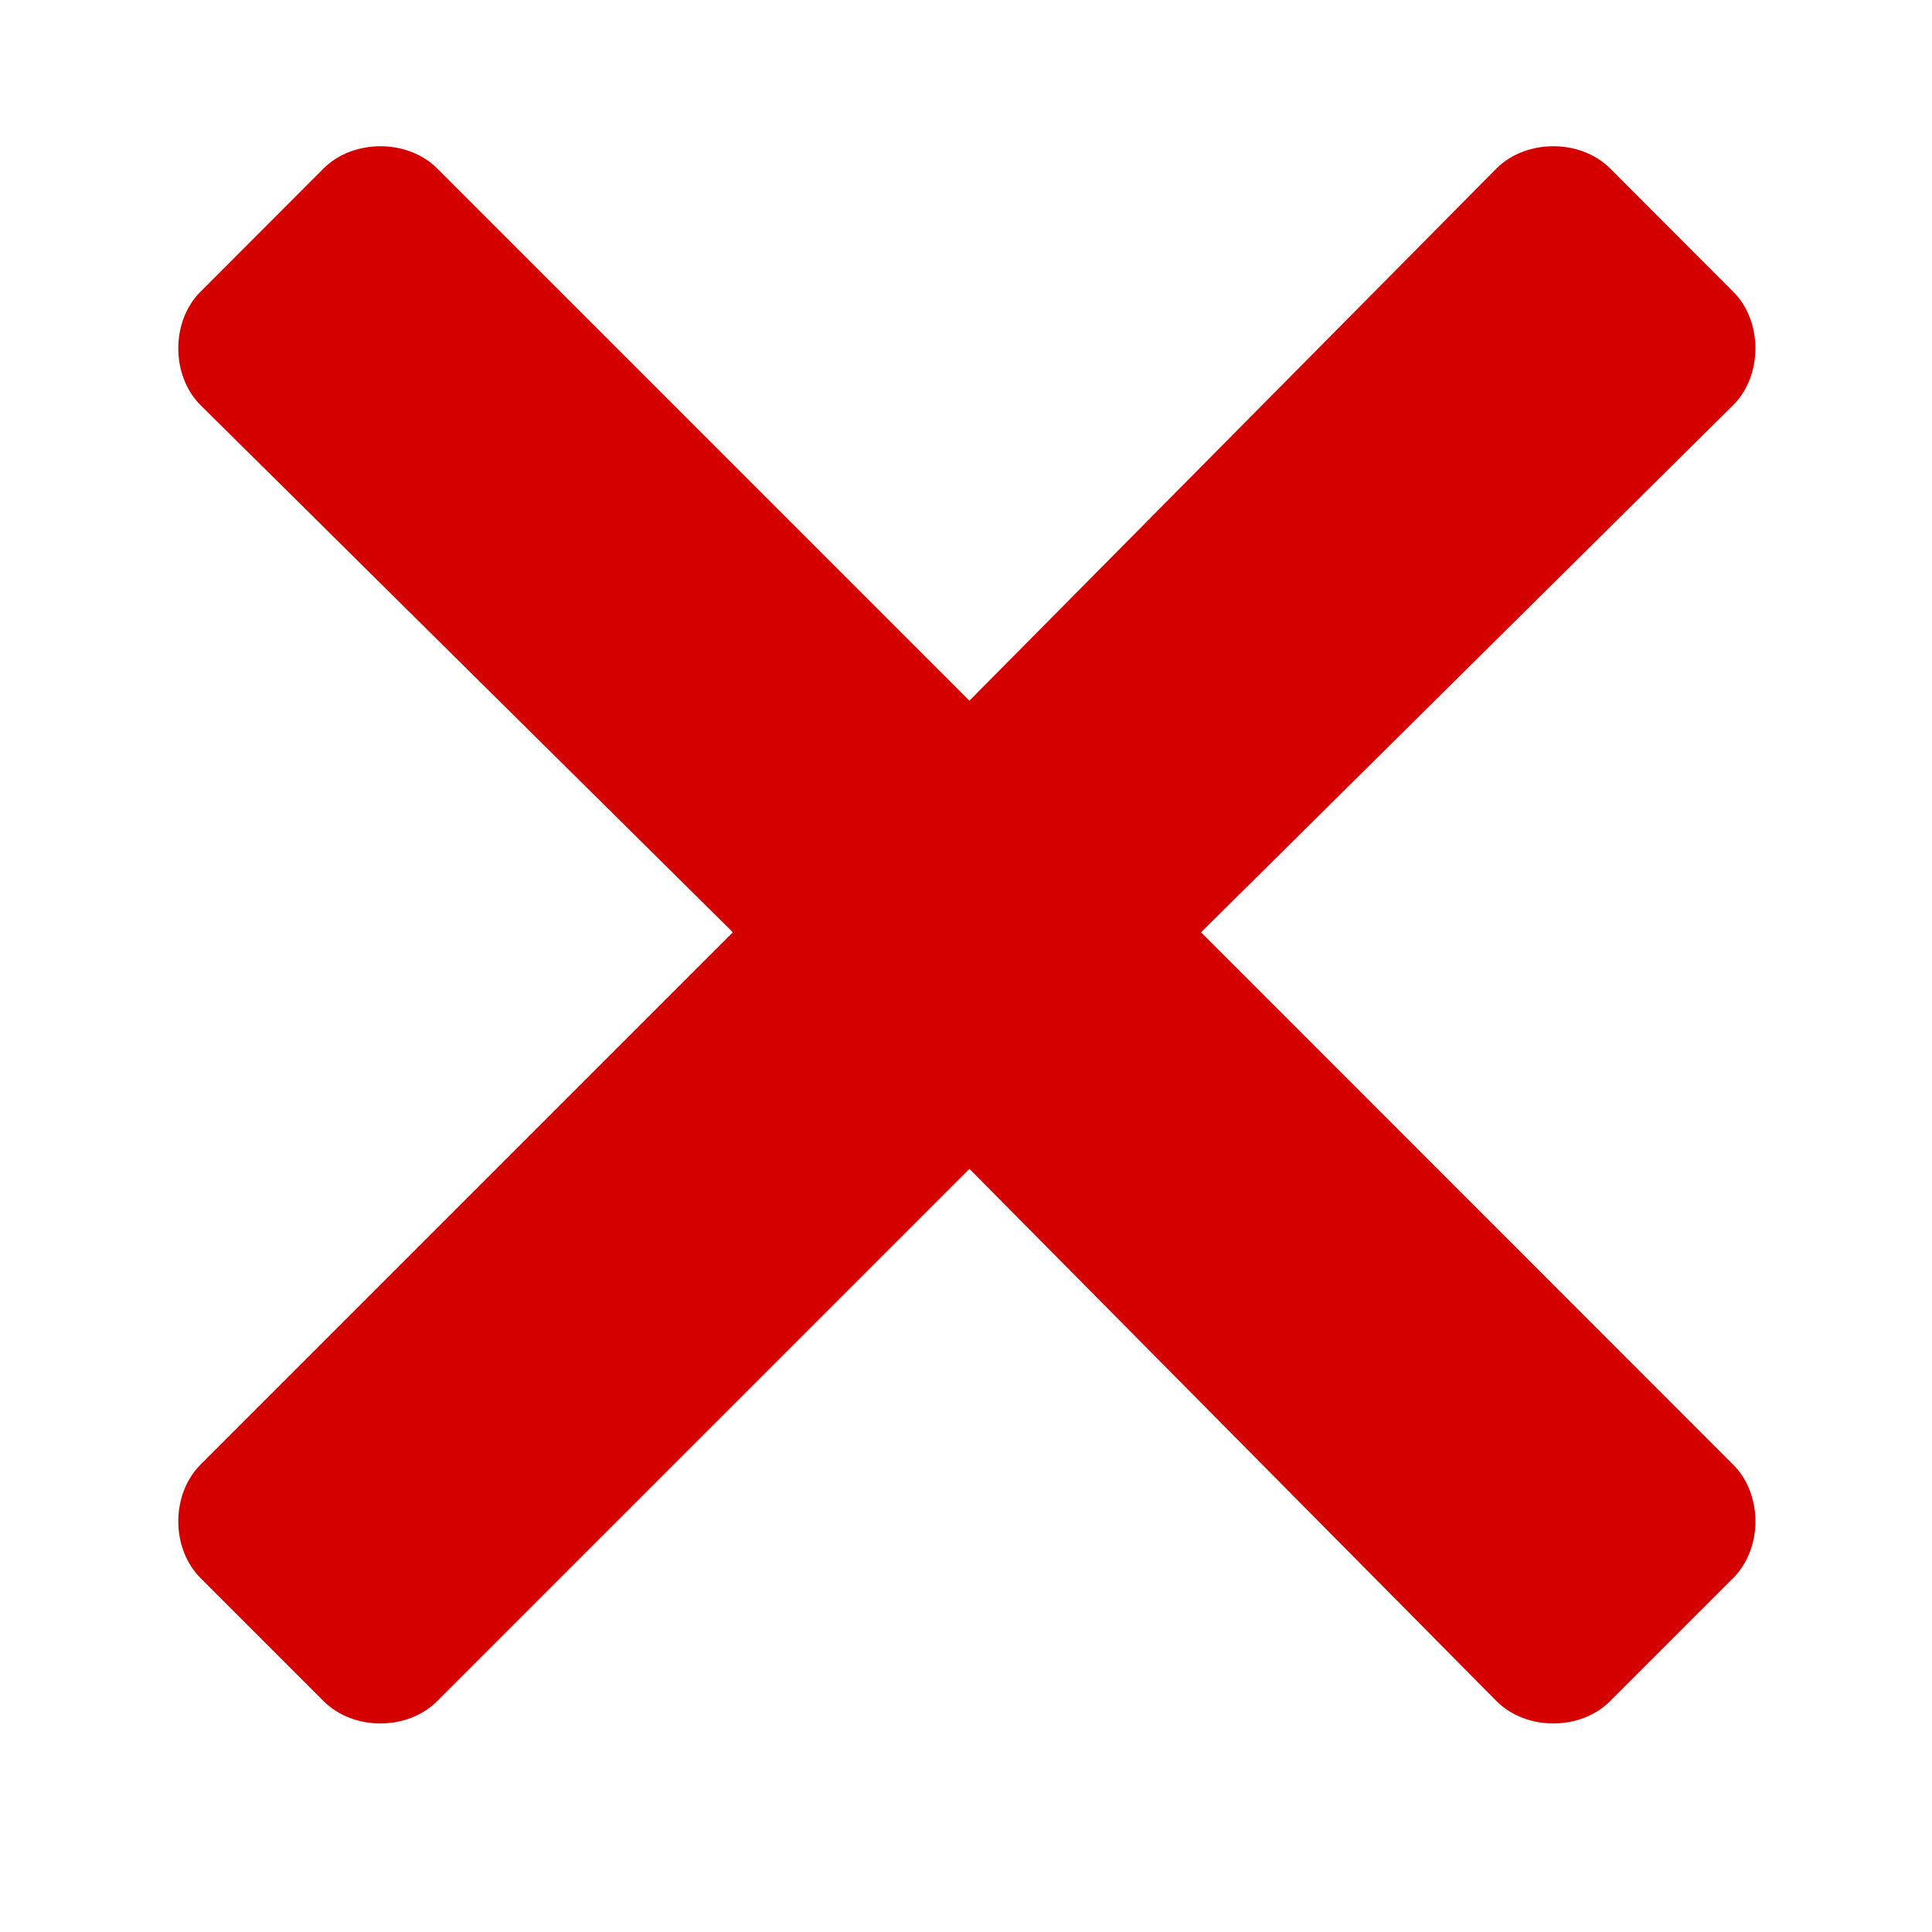
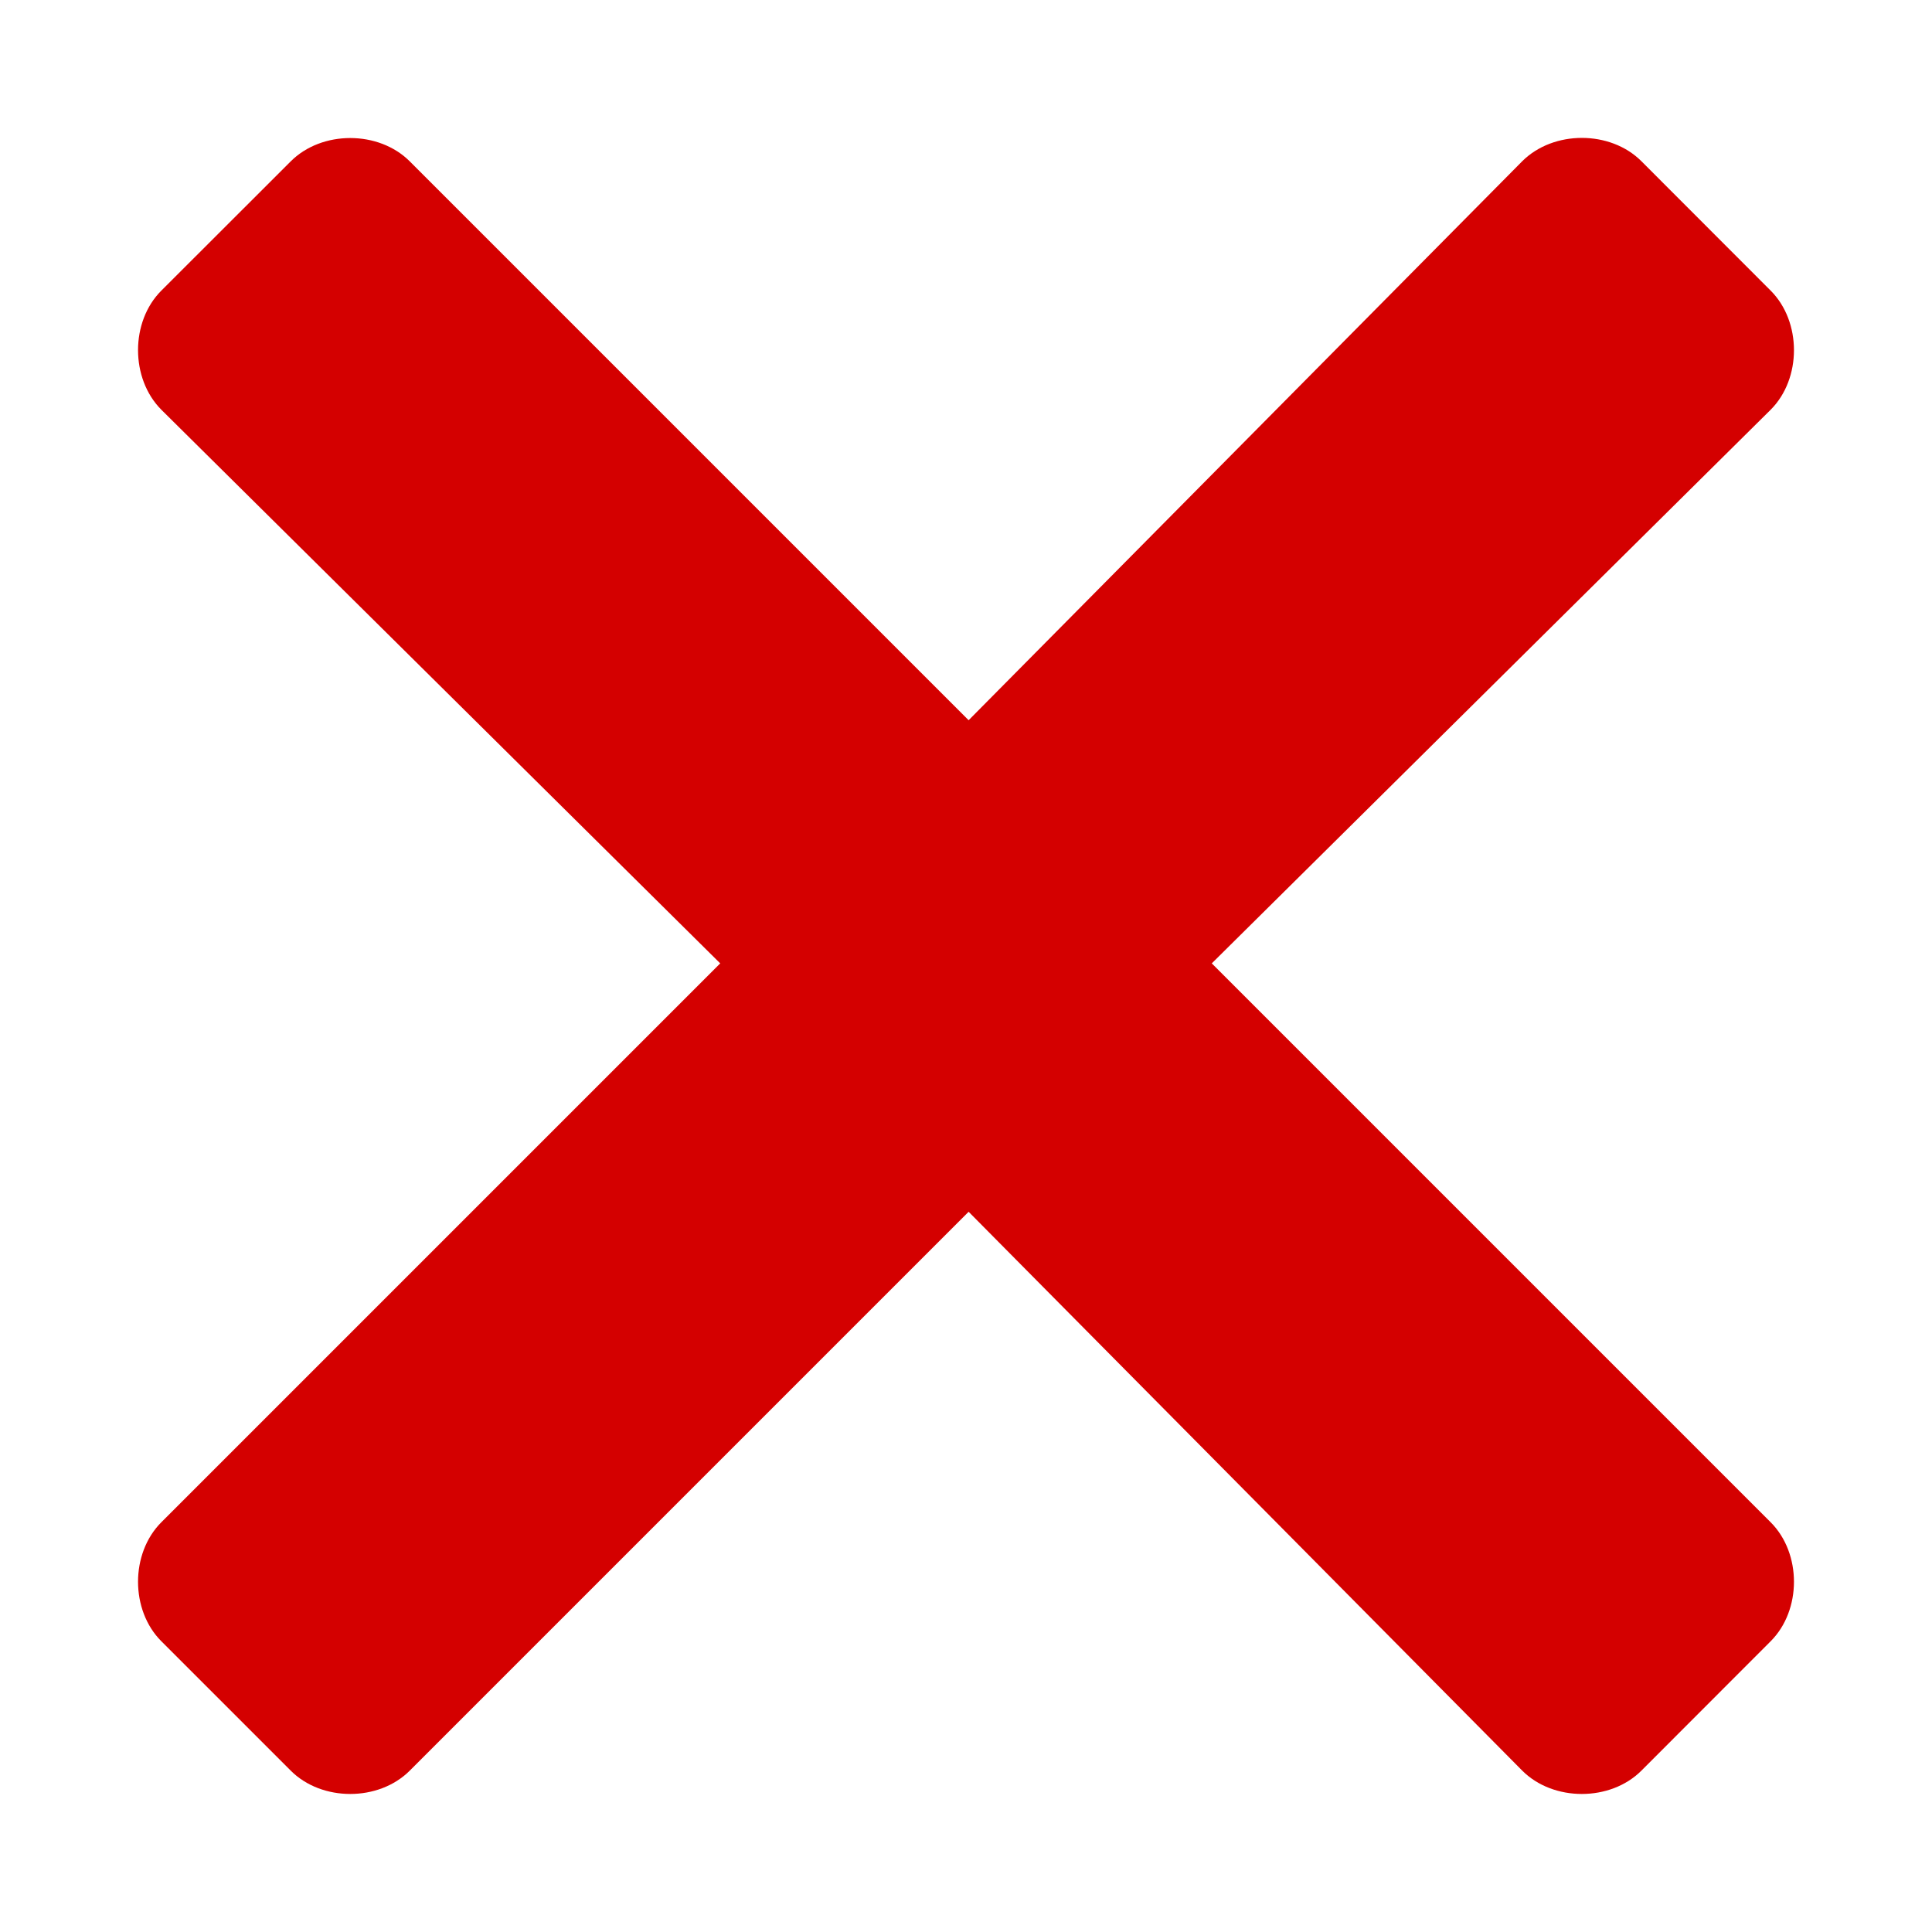
- <svg xmlns="http://www.w3.org/2000/svg" width="9" height="9" viewBox="0 0 9 9" fill="none">
-   <path d="M5.595 4.343L8.074 1.887C8.212 1.749 8.212 1.496 8.074 1.359L7.5 0.784C7.362 0.647 7.11 0.647 6.972 0.784L4.516 3.264L2.036 0.784C1.898 0.647 1.646 0.647 1.508 0.784L0.934 1.359C0.796 1.496 0.796 1.749 0.934 1.887L3.414 4.343L0.934 6.823C0.796 6.961 0.796 7.213 0.934 7.351L1.508 7.925C1.646 8.063 1.898 8.063 2.036 7.925L4.516 5.445L6.972 7.925C7.11 8.063 7.362 8.063 7.5 7.925L8.074 7.351C8.212 7.213 8.212 6.961 8.074 6.823L5.595 4.343Z" fill="#d40000" />
+ <svg xmlns="http://www.w3.org/2000/svg" width="14" height="14" viewBox="0 0 14 14" fill="none" version="1.1" id="svg4">
+   <defs id="defs8" />
+   <path d="m 8.781,6.981 4.05,-4.012 c 0.225,-0.225 0.225,-0.638 0,-0.863 l -0.937,-0.938 c -0.225,-0.225 -0.637,-0.225 -0.863,0 L 7.019,5.219 2.969,1.169 c -0.225,-0.225 -0.637,-0.225 -0.862,0 L 1.169,2.106 c -0.225,0.225 -0.225,0.637 0,0.863 L 5.219,6.981 1.169,11.031 c -0.225,0.225 -0.225,0.637 0,0.862 l 0.938,0.938 c 0.225,0.225 0.637,0.225 0.862,0 L 7.019,8.781 11.031,12.831 c 0.225,0.225 0.638,0.225 0.863,0 l 0.937,-0.938 c 0.225,-0.225 0.225,-0.637 0,-0.862 z" fill="#d40000" id="path2" style="stroke-width:1.633" />
</svg>
